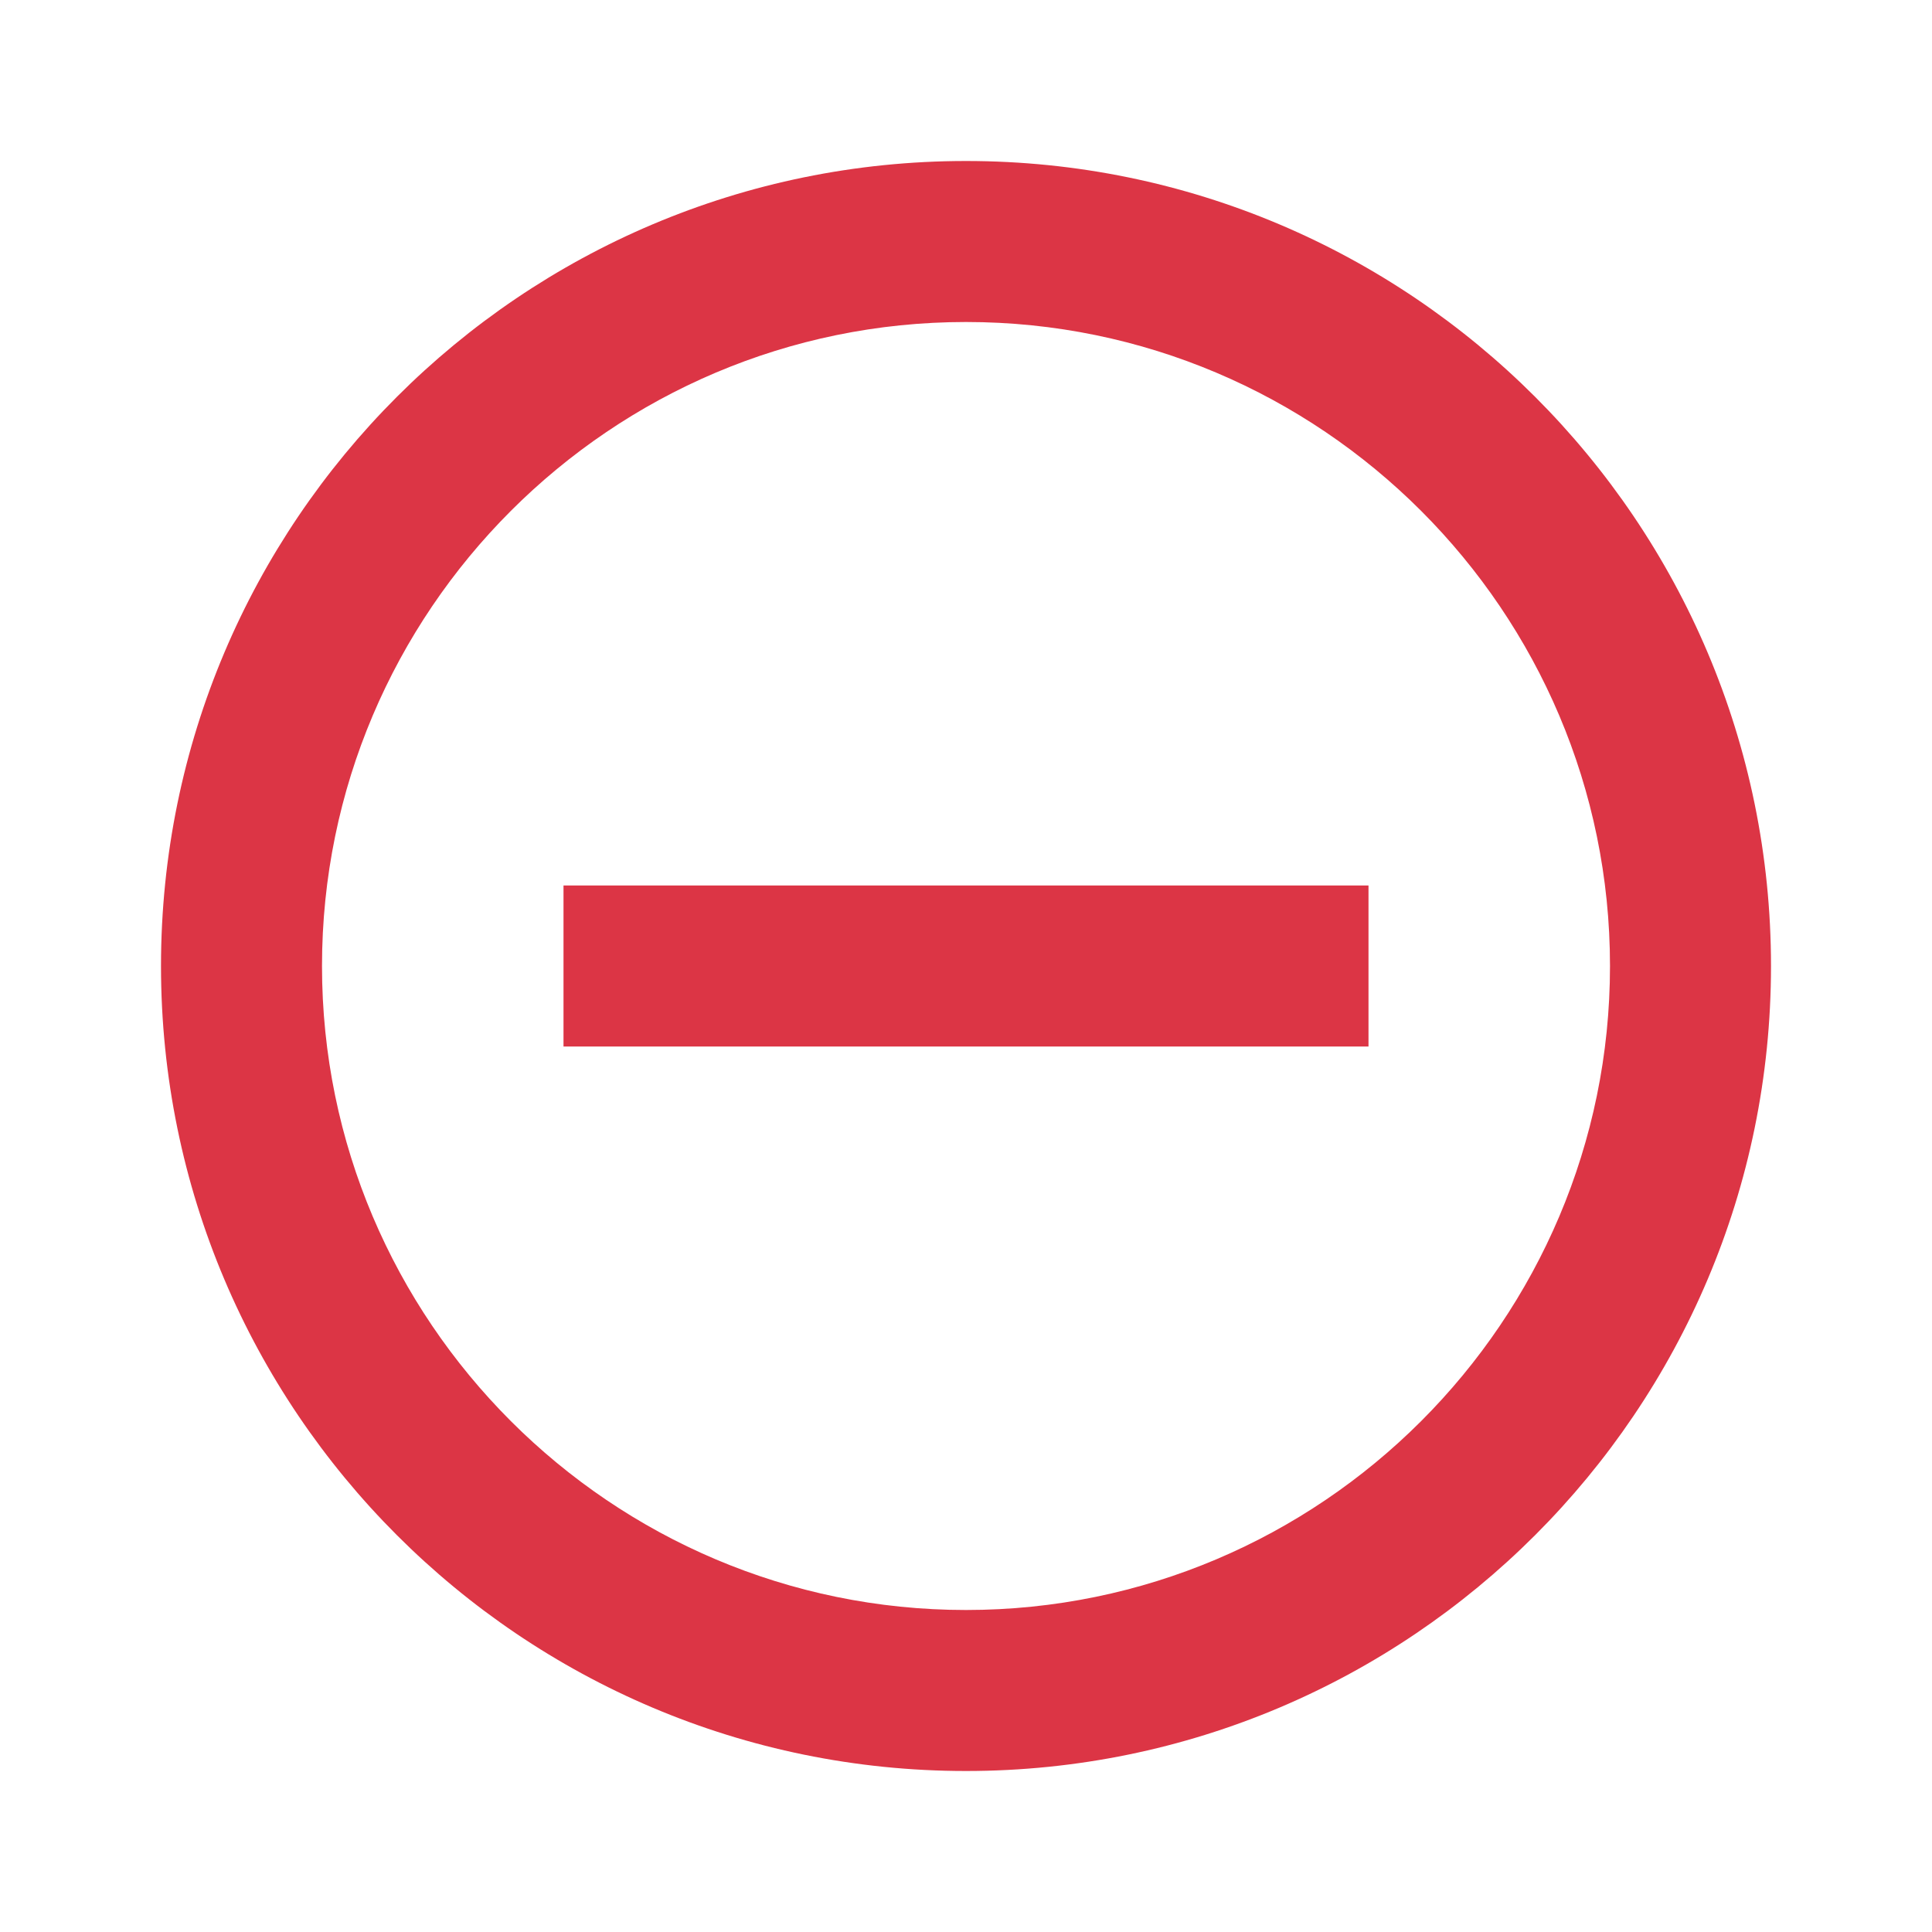
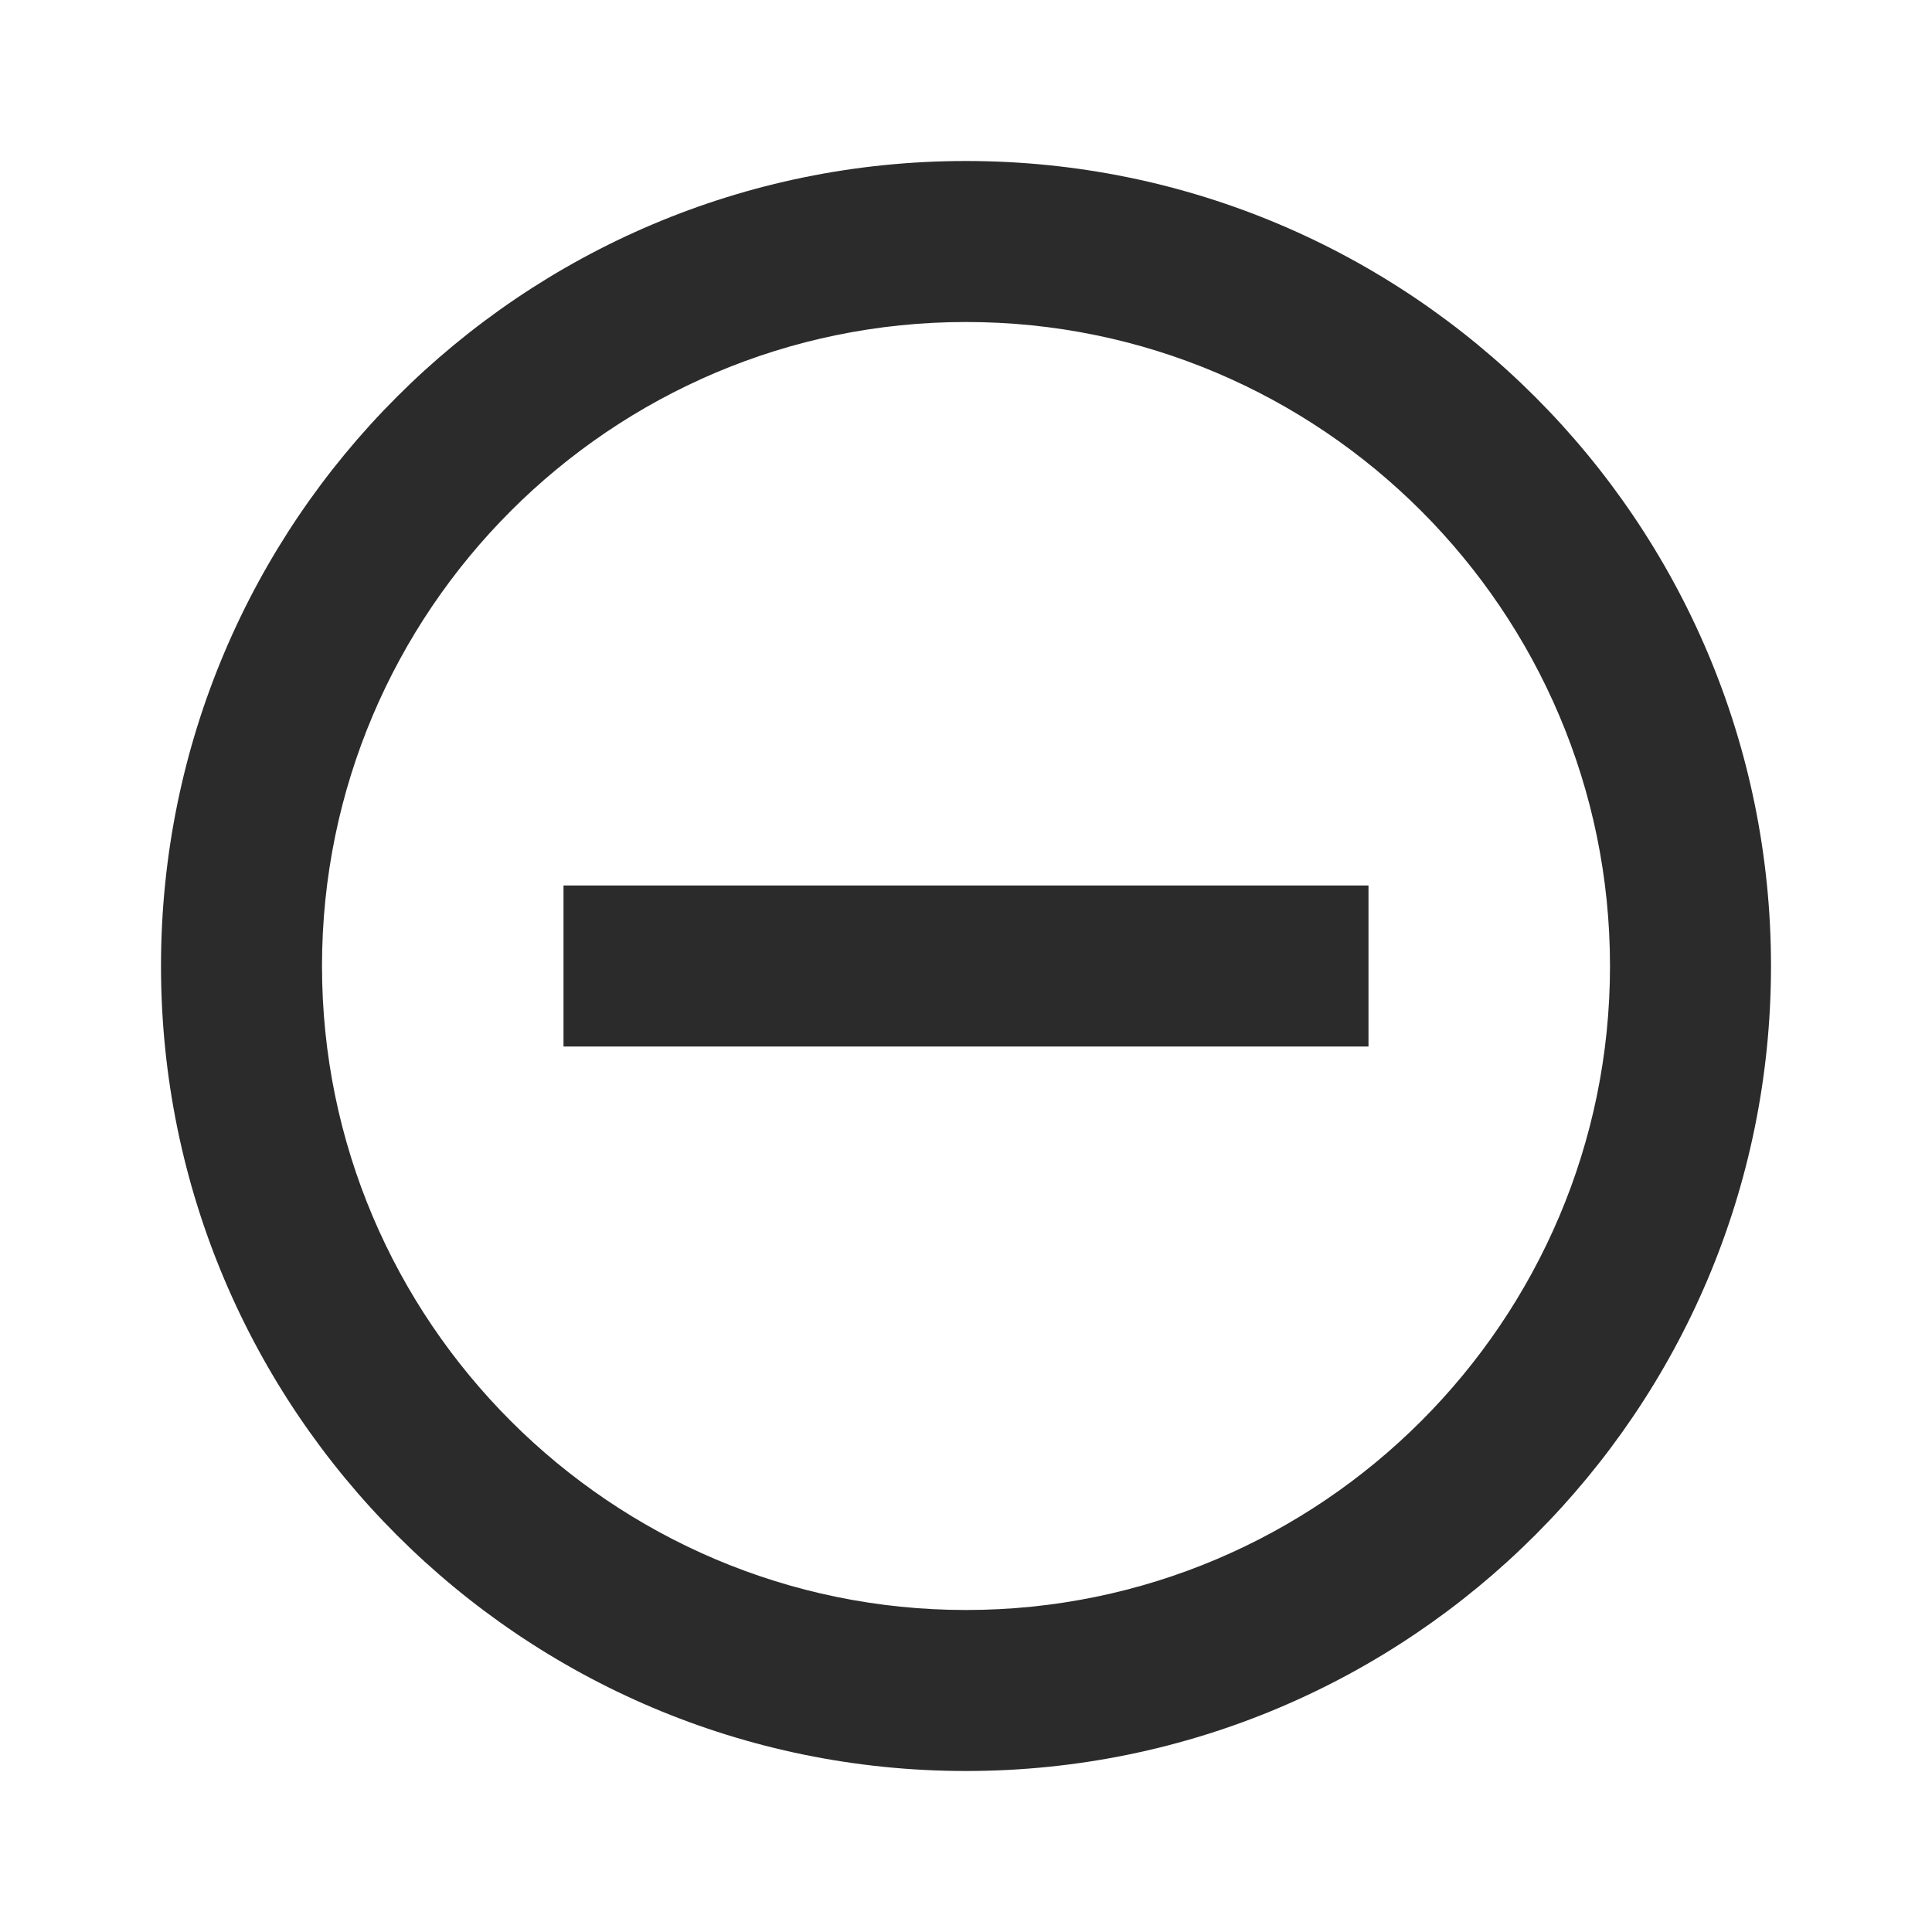
<svg xmlns="http://www.w3.org/2000/svg" width="24" height="24" viewBox="0 0 24 24">
-   <g class="nc-icon-wrapper" fill="#dc3545">
+   <g class="nc-icon-wrapper" fill="#2b2b2b">
    <path d="M7 11v2h10v-2H7zm5-9C6.48 2 2 6.48 2 12s4.48 10 10 10 10-4.48 10-10S17.52 2 12 2zm0 18c-4.41 0-8-3.59-8-8s3.59-8 8-8 8 3.59 8 8-3.59 8-8 8z" />
  </g>
</svg>
